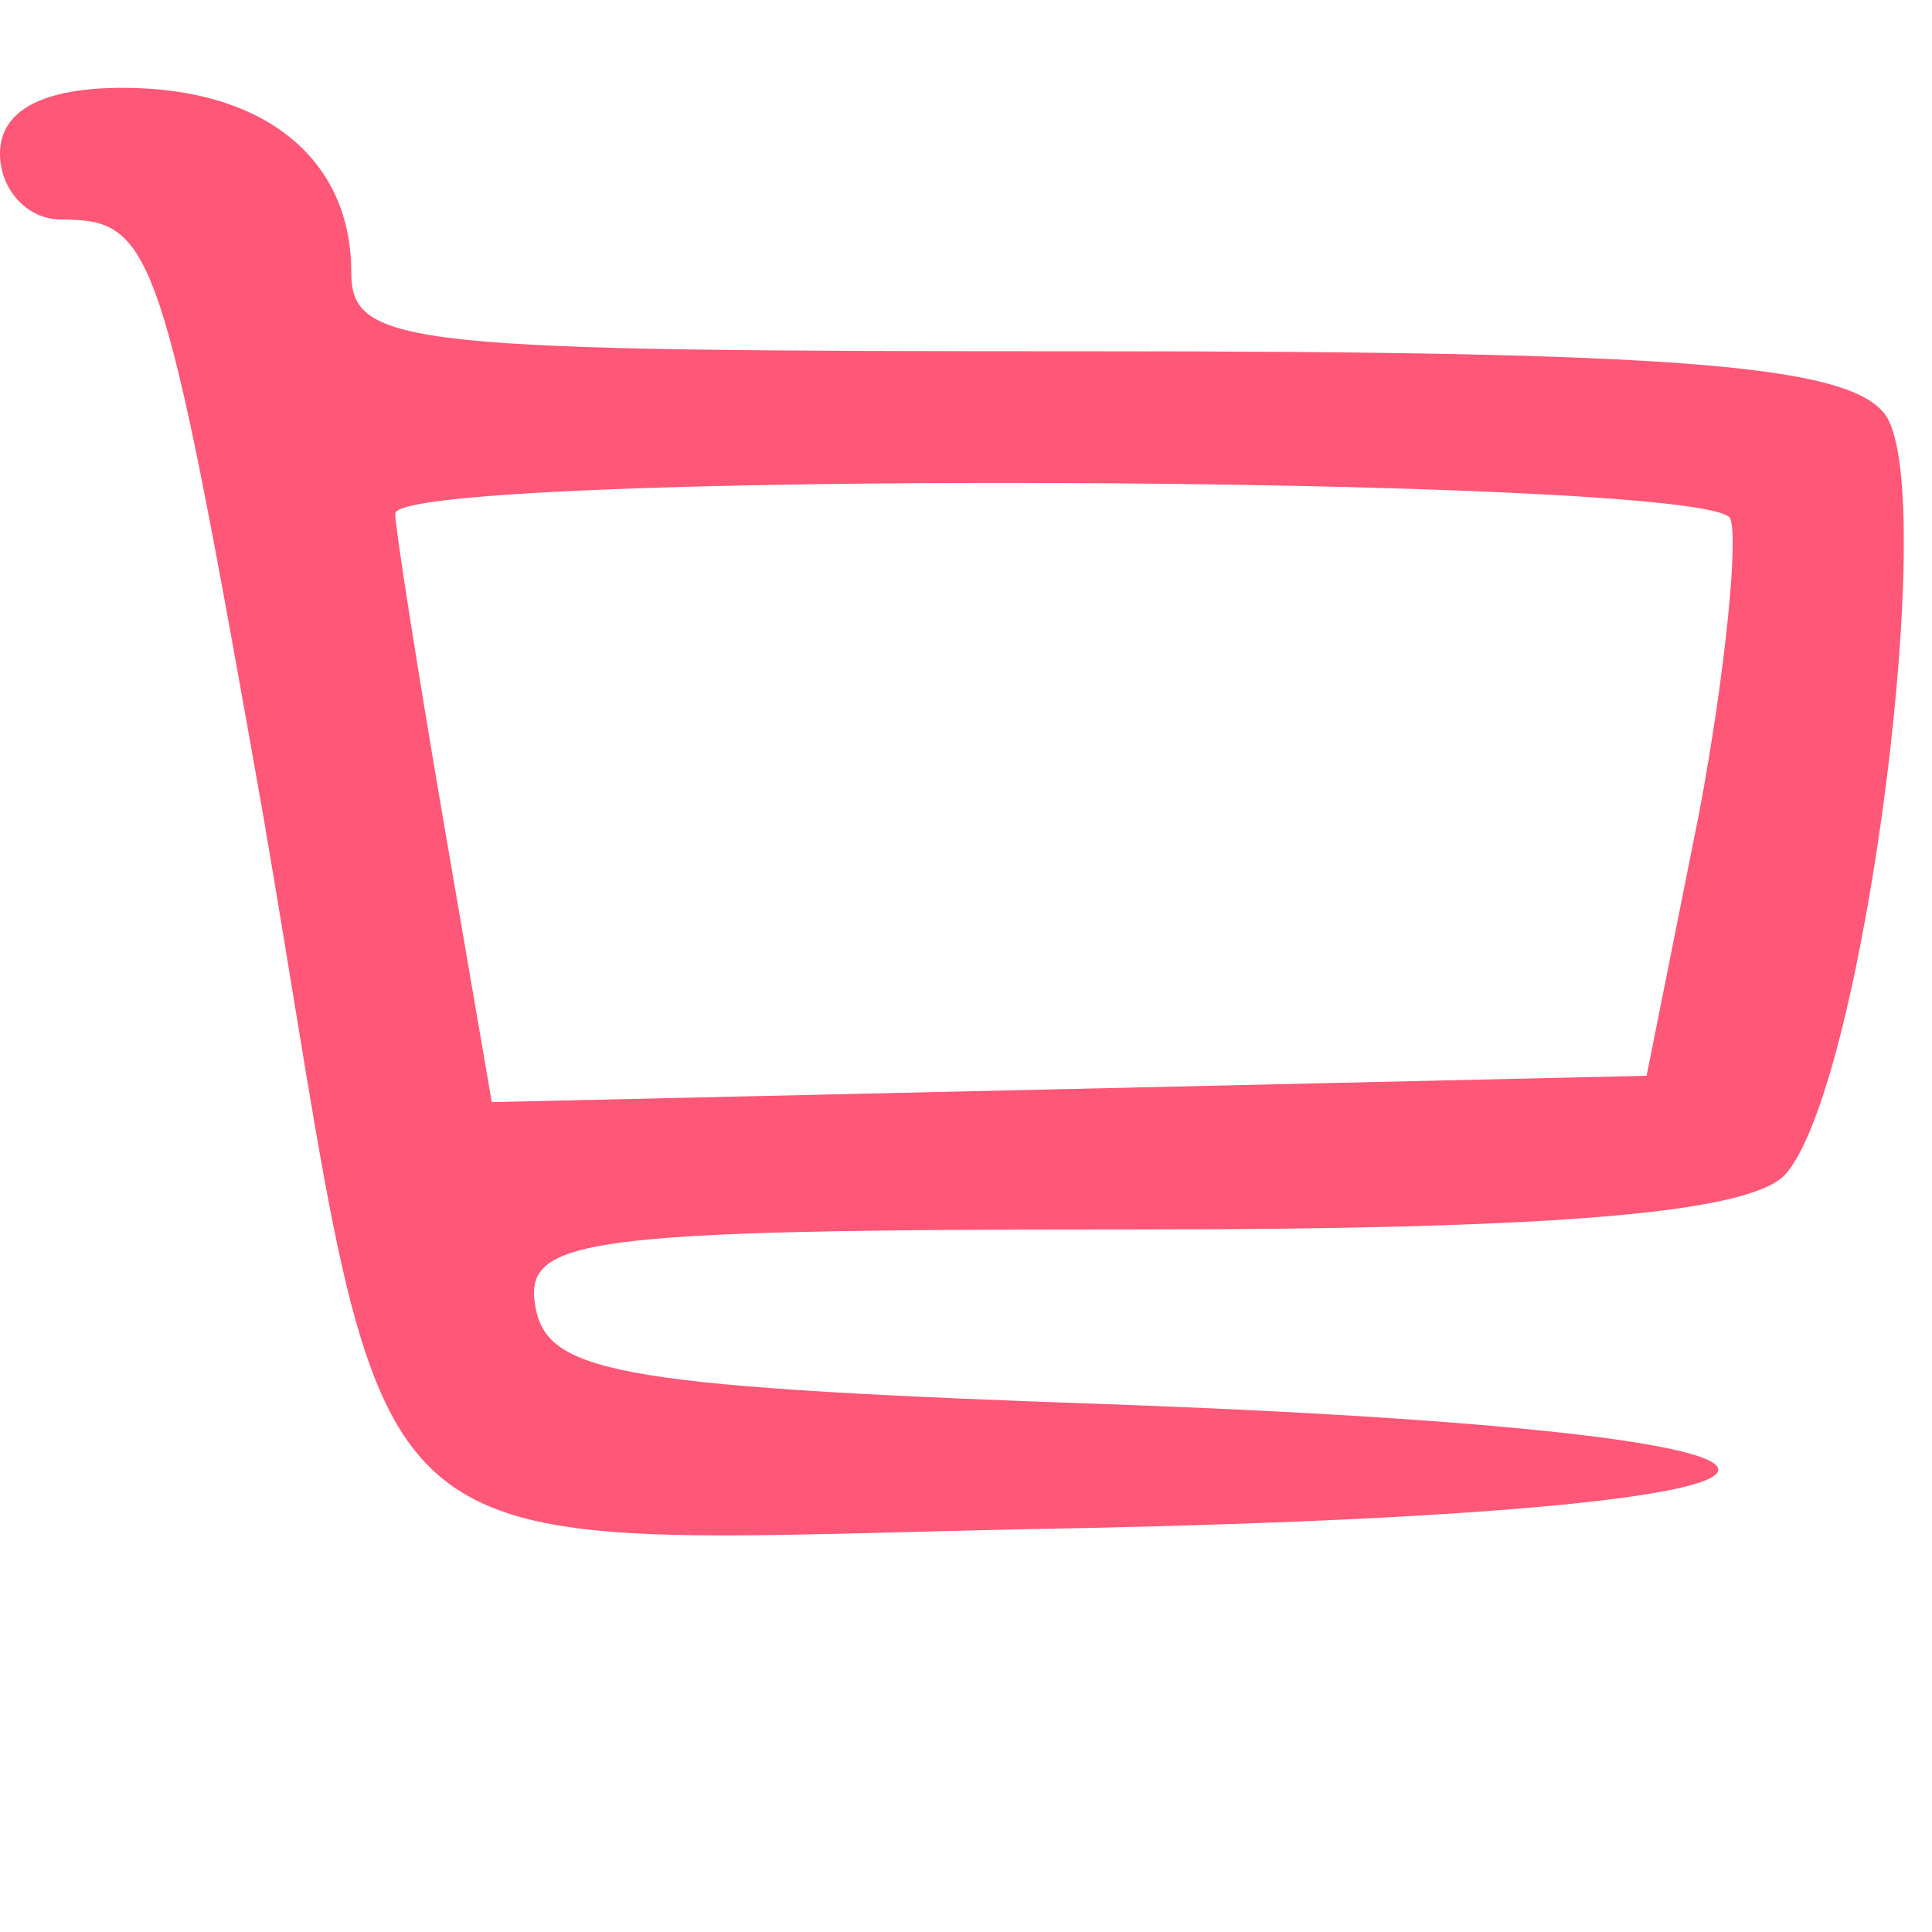
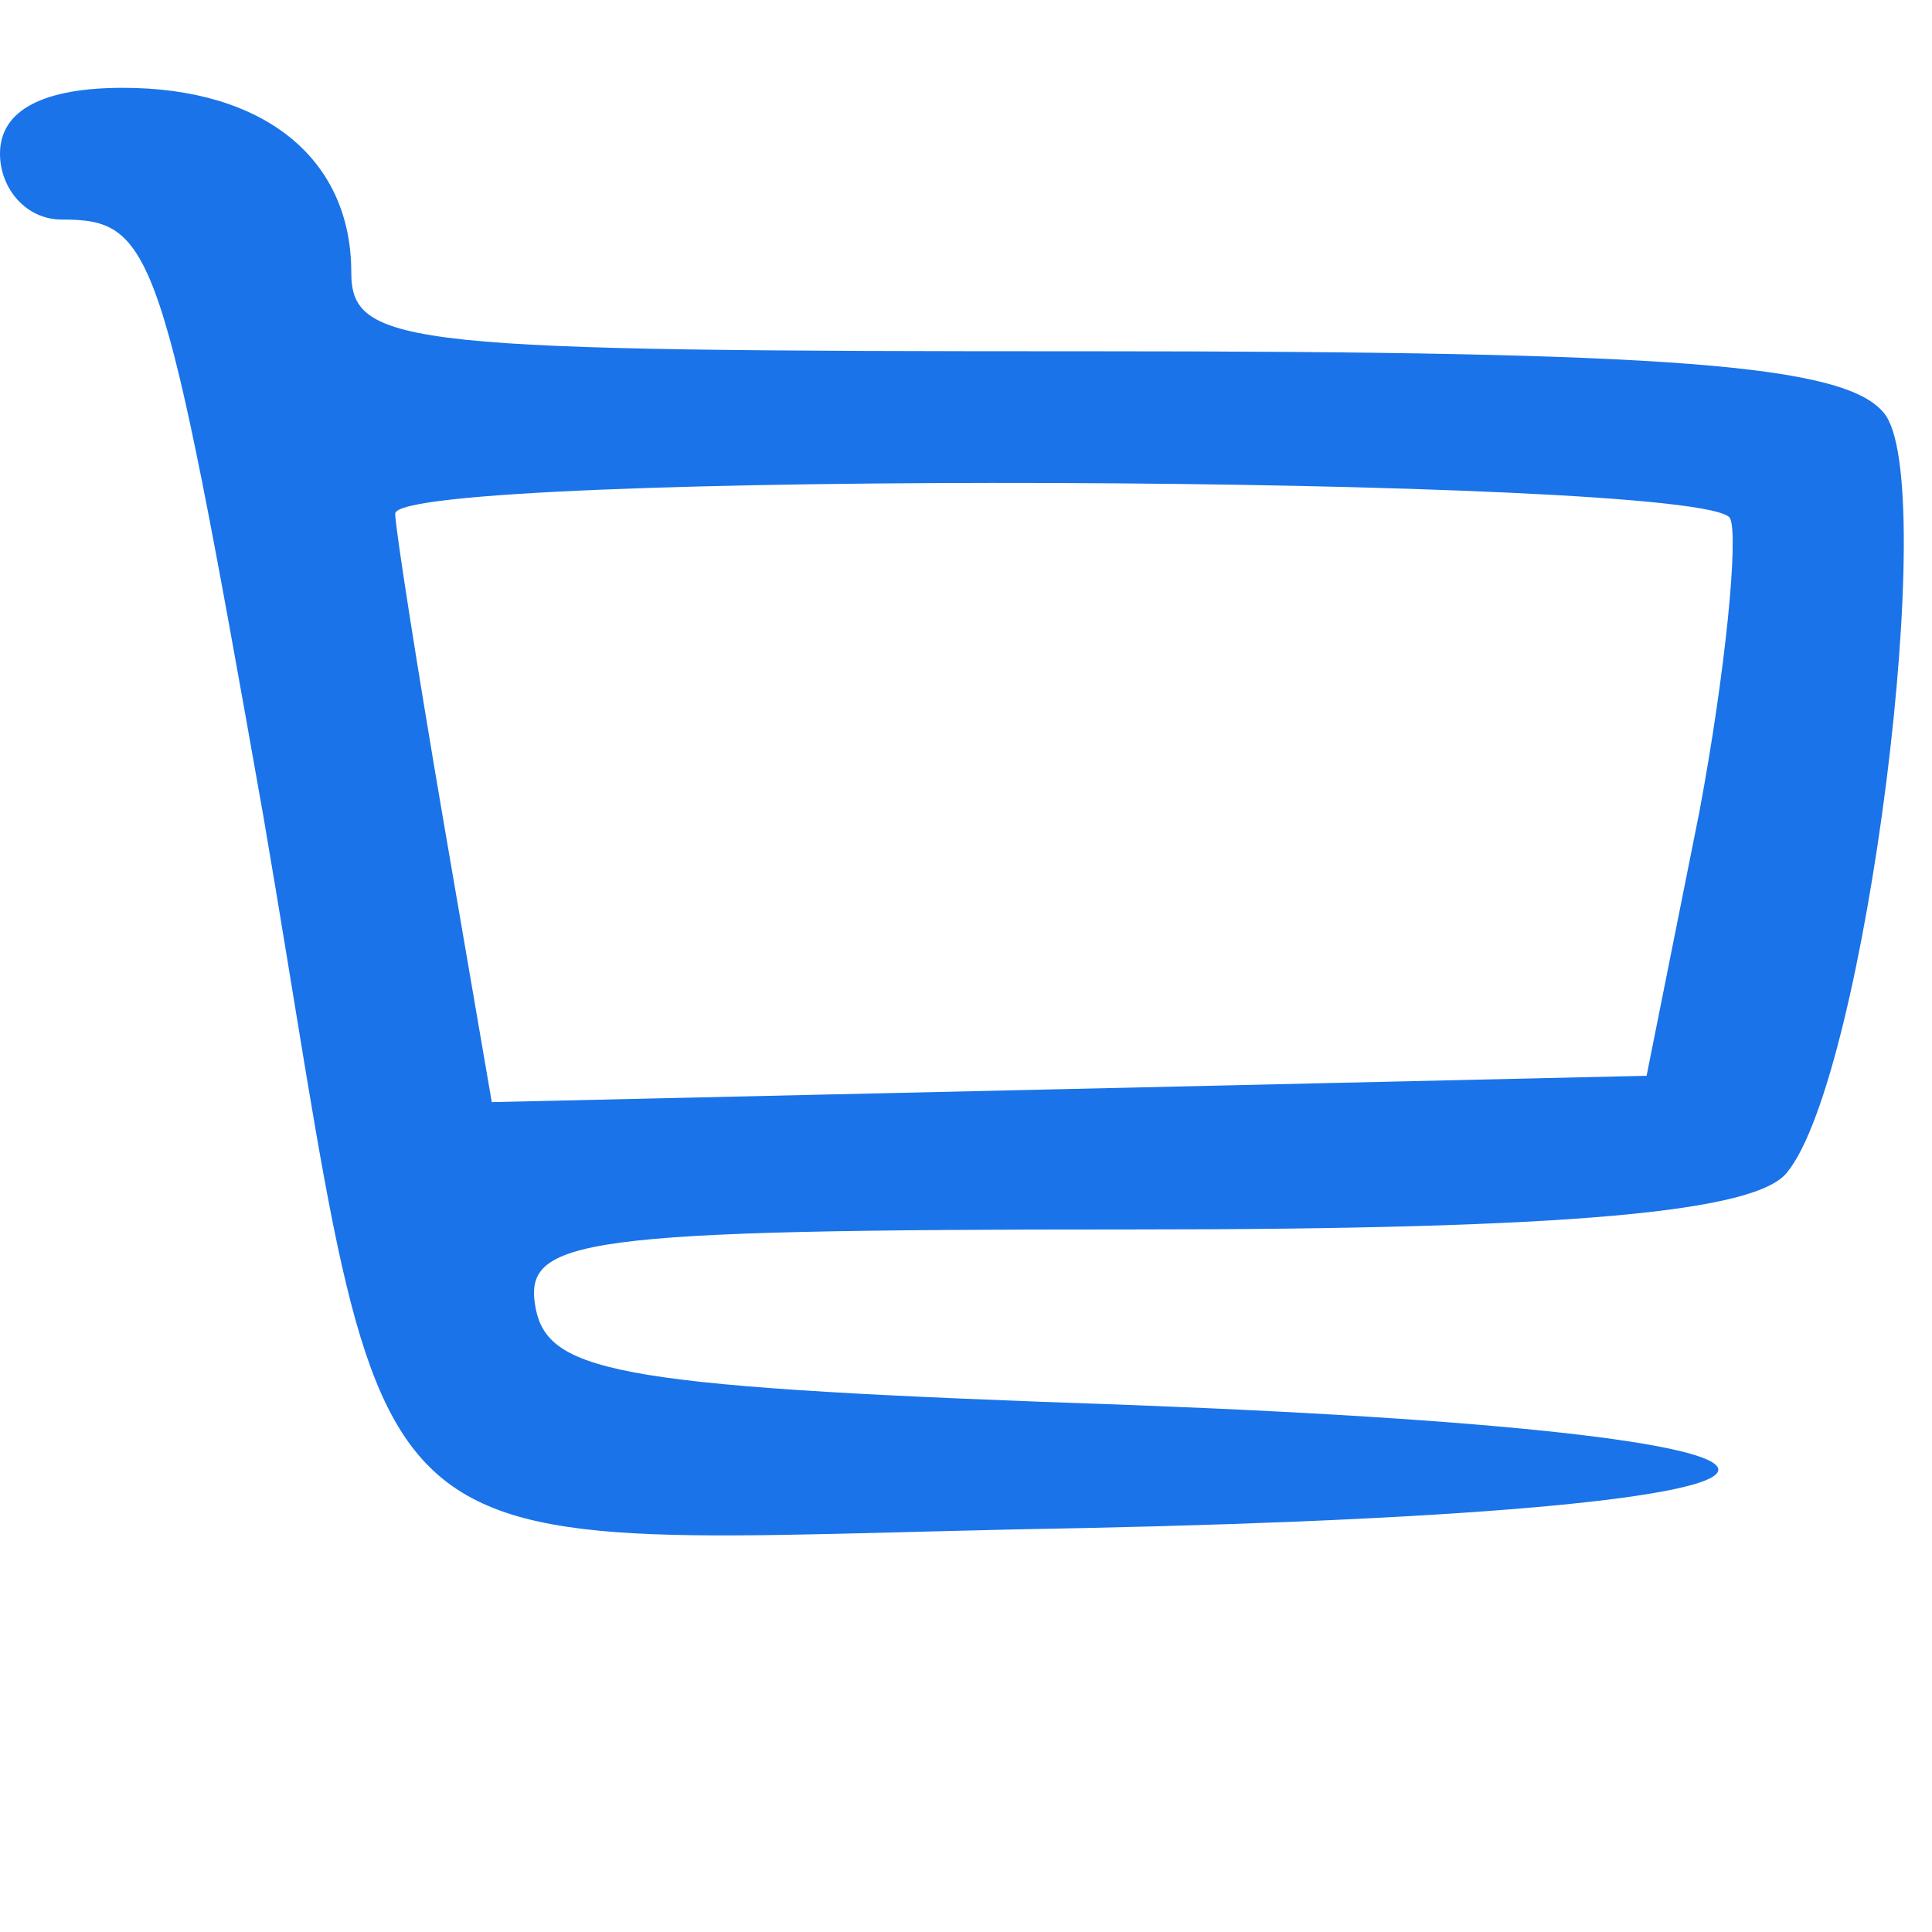
<svg xmlns="http://www.w3.org/2000/svg" version="1.0" width="44pt" height="44pt" viewBox="0 0 44 44" preserveAspectRatio="xMidYMid meet">
-   <g transform="translate(0,44) scale(0.1,-0.1)" fill="#ff5777" stroke="none">
+   <g transform="translate(0,44) scale(0.1,-0.1)" fill="#1A73E8" stroke="none">
    <path d="M0 405 c0 -8 6 -15 14 -15 21 0 23 -6 46 -136 31 -181 13 -165 187 -162 187 4 194 21 11 28 -116 4 -133 7 -136 22 -3 16 9 18 136 18 100 0 142 4 149 13 18 22 35 158 22 173 -9 11 -49 14 -180 14 -156 0 -169 1 -169 18 0 26 -20 42 -52 42 -18 0 -28 -5 -28 -15z m394 -83 c2 -4 -1 -35 -7 -67 l-12 -60 -131 -3 -132 -3 -11 64 c-6 35 -11 67 -11 70 0 10 298 9 304 -1z" />
  </g>
</svg>
